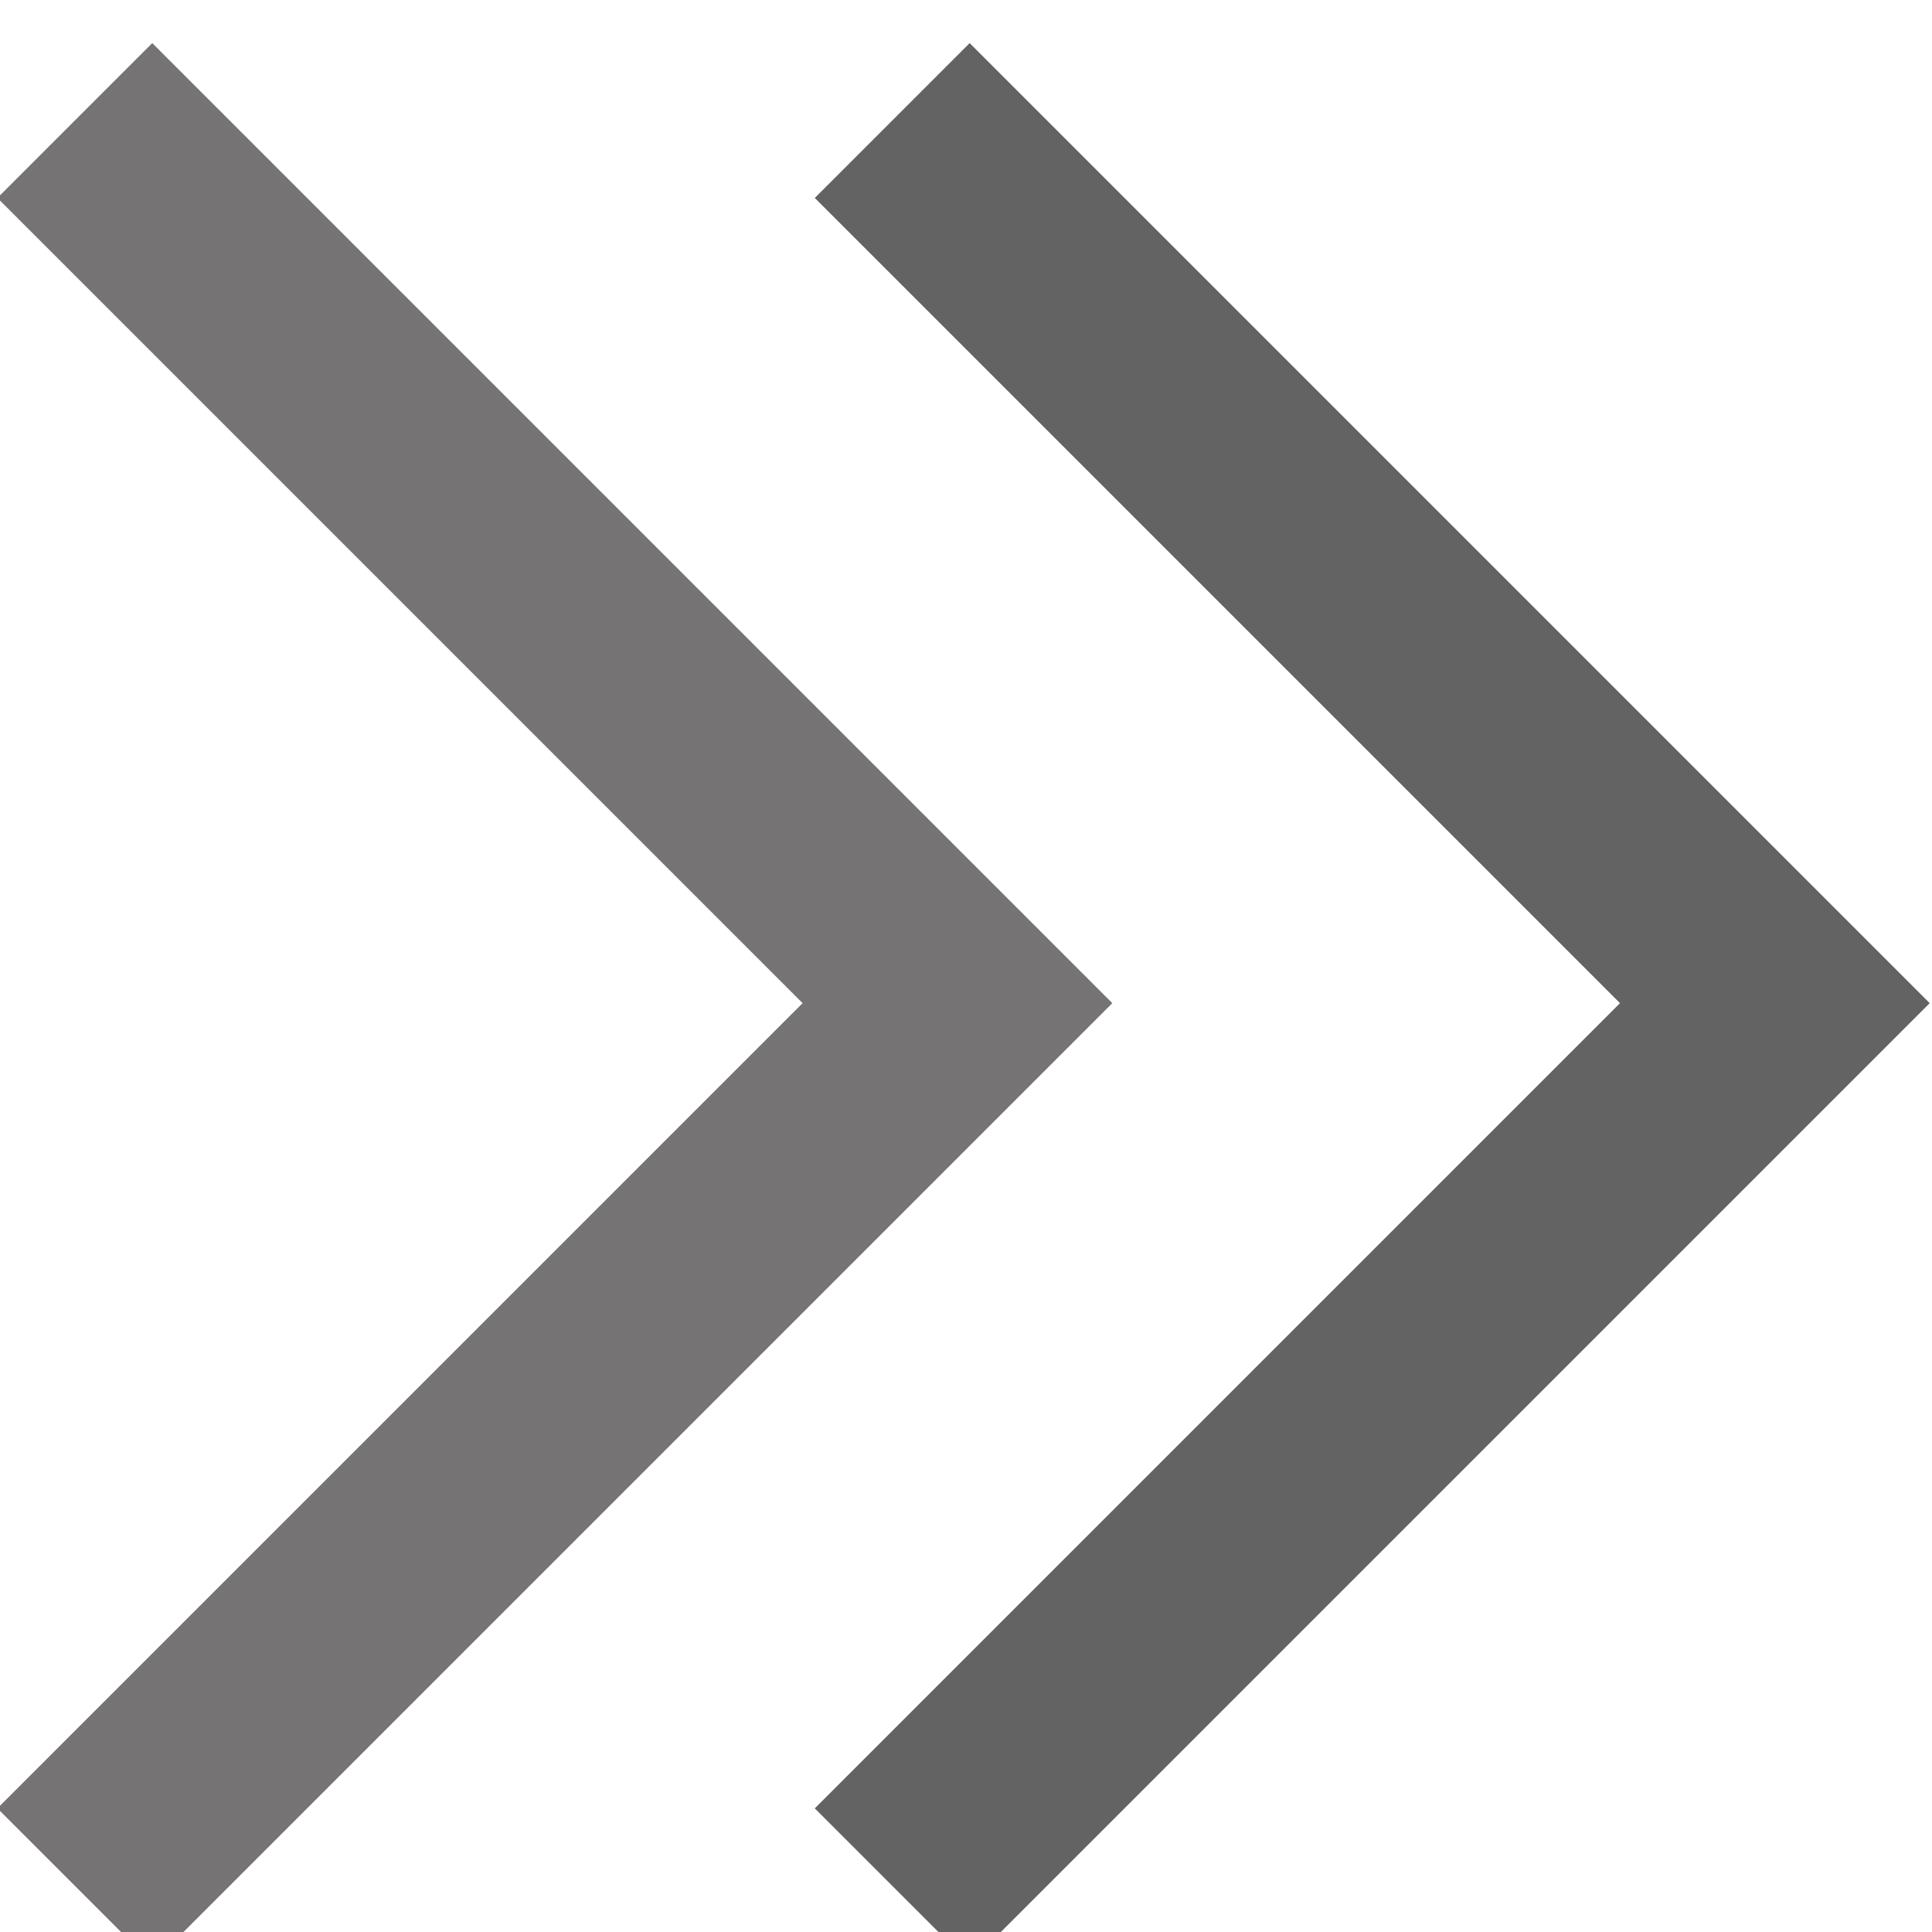
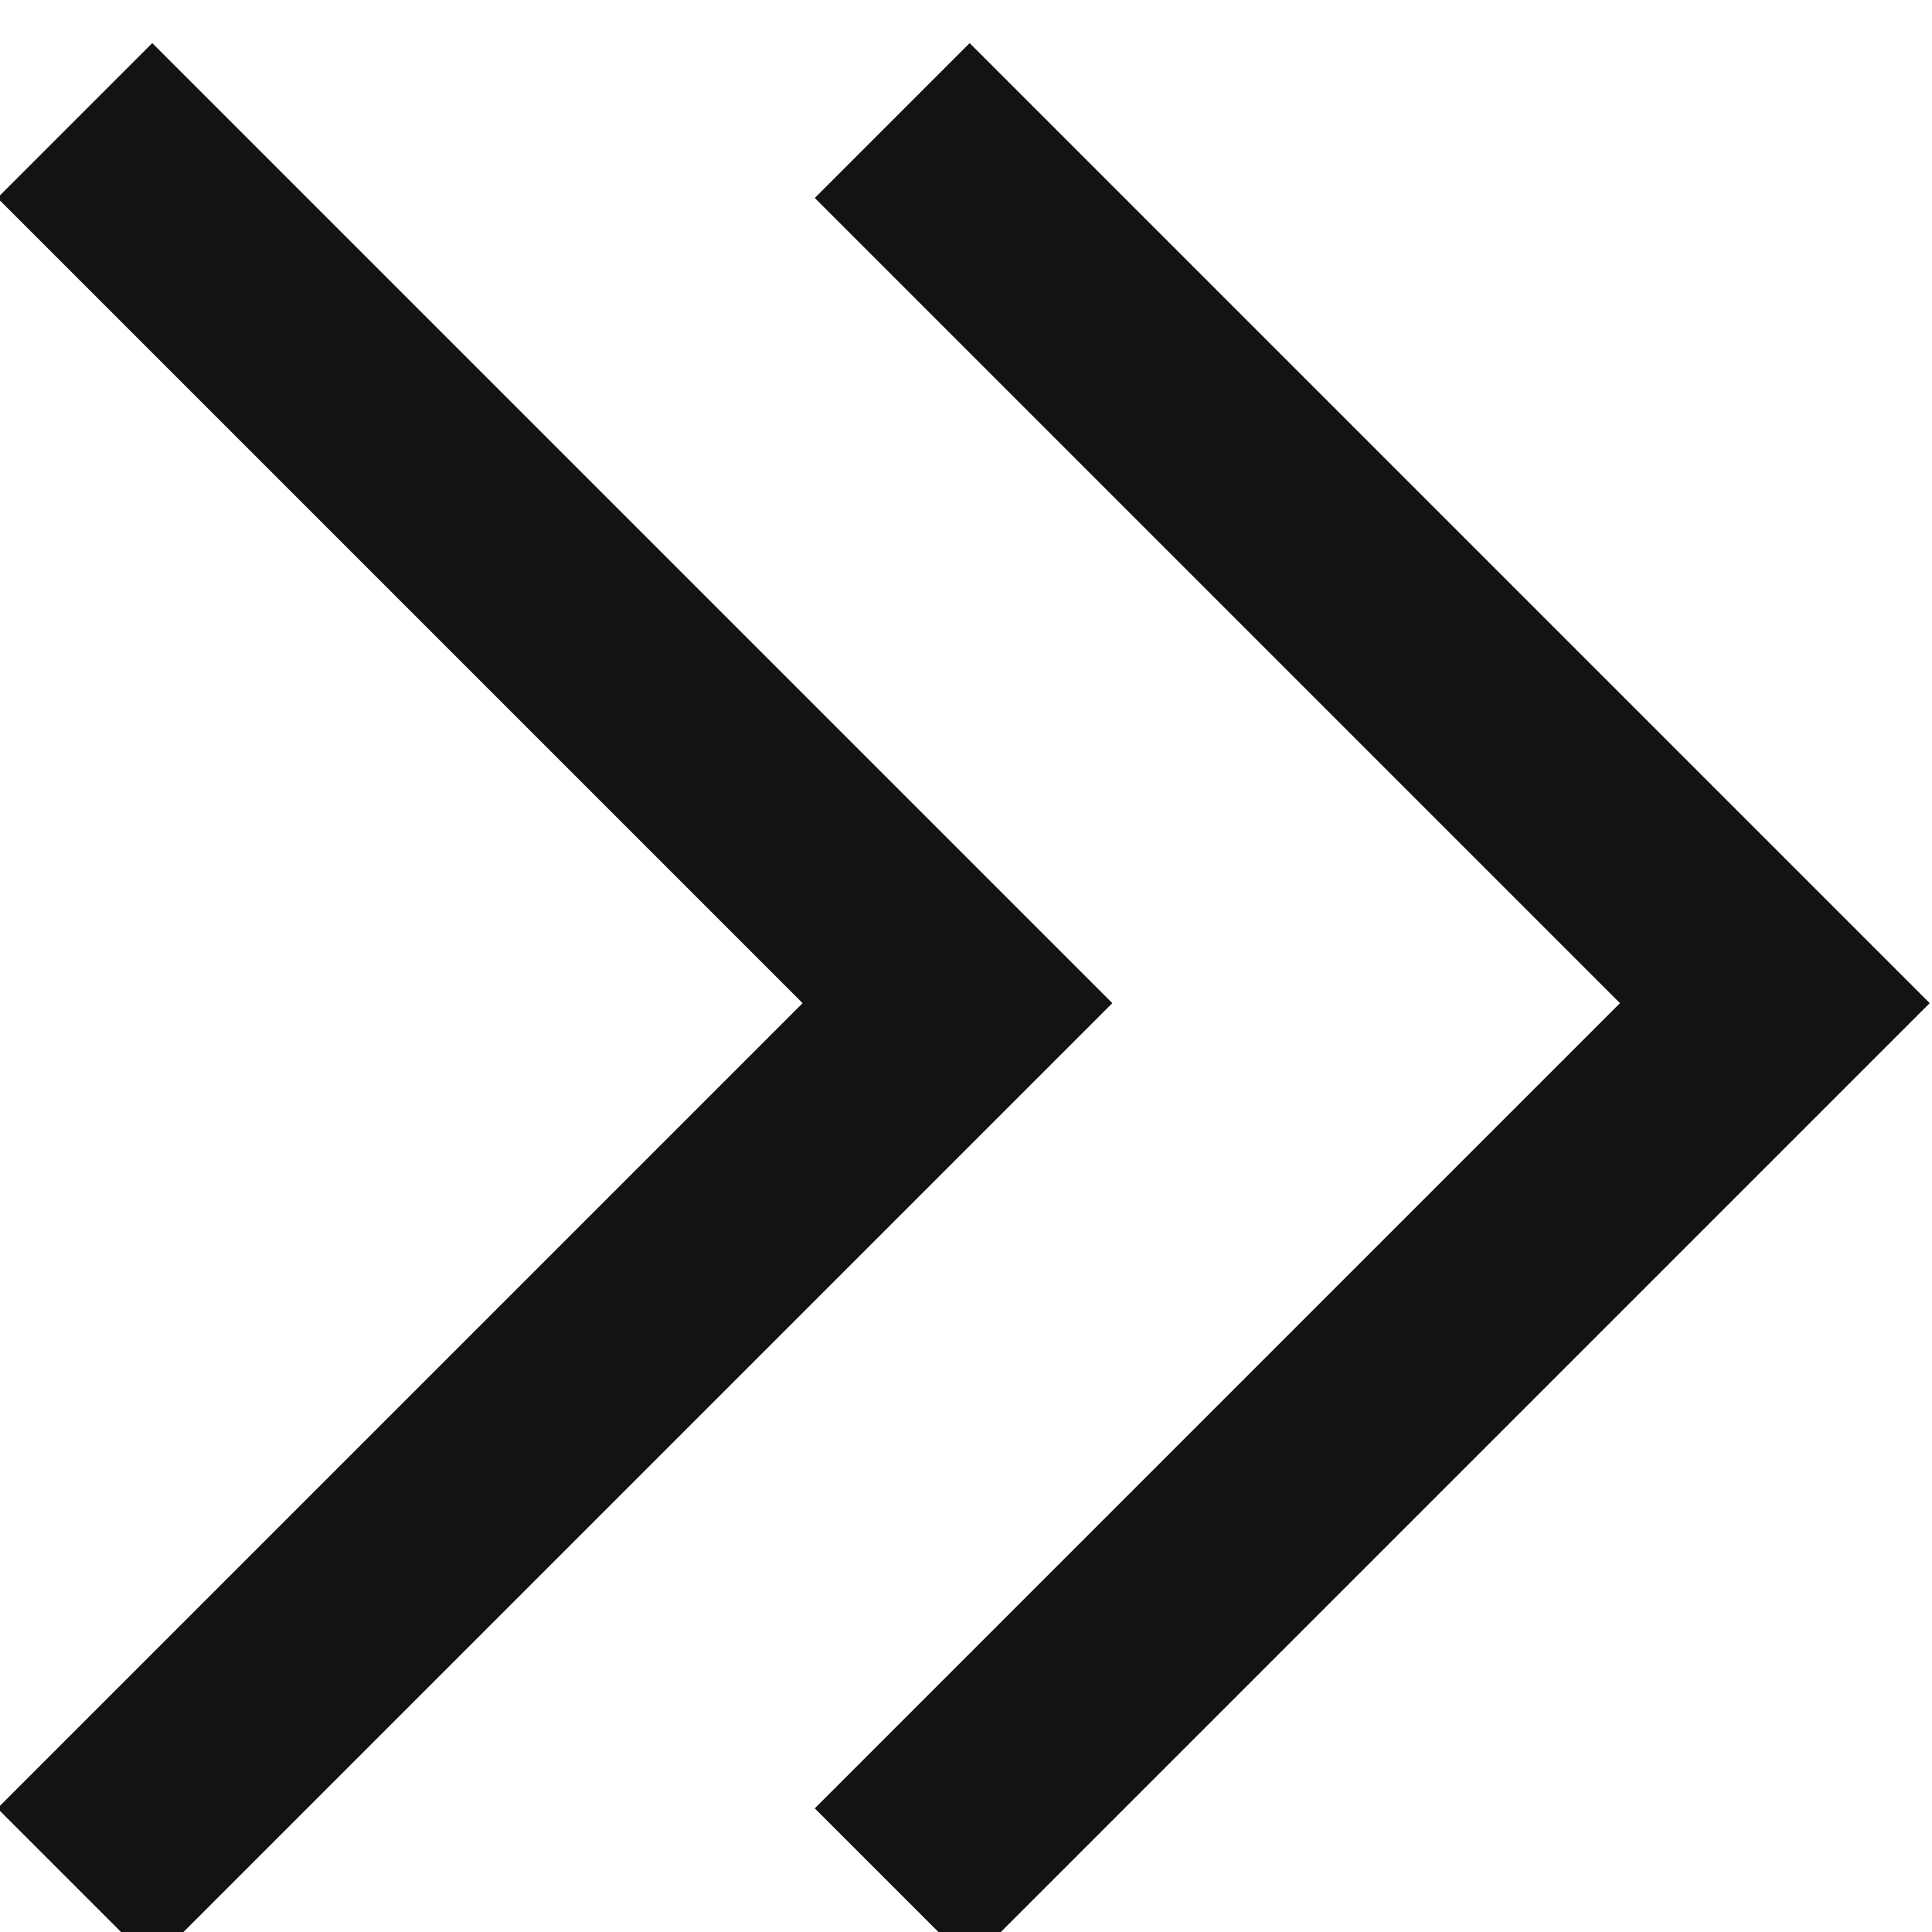
<svg xmlns="http://www.w3.org/2000/svg" enable-background="new 0 0 26 26" id="Layer_1" version="1.1" viewBox="0 0 26 26" xml:space="preserve">
  <g>
-     <polygon fill="#757373" points="2.049,0.58 -0.035,2.664 10.801,13.5 -0.035,24.336 2.049,26.42 14.969,13.5  " id="id_107" />
-     <polygon fill="#636363" points="13.049,0.58 10.965,2.664 21.801,13.5 10.965,24.336 13.049,26.42 25.969,13.5  " id="id_108" />
+     <polygon fill="#131313" points="2.049,0.58 -0.035,2.664 10.801,13.5 -0.035,24.336 2.049,26.42 14.969,13.5  " id="id_107" />
+     <polygon fill="#131313" points="13.049,0.58 10.965,2.664 21.801,13.5 10.965,24.336 13.049,26.42 25.969,13.5  " id="id_108" />
  </g>
</svg>
